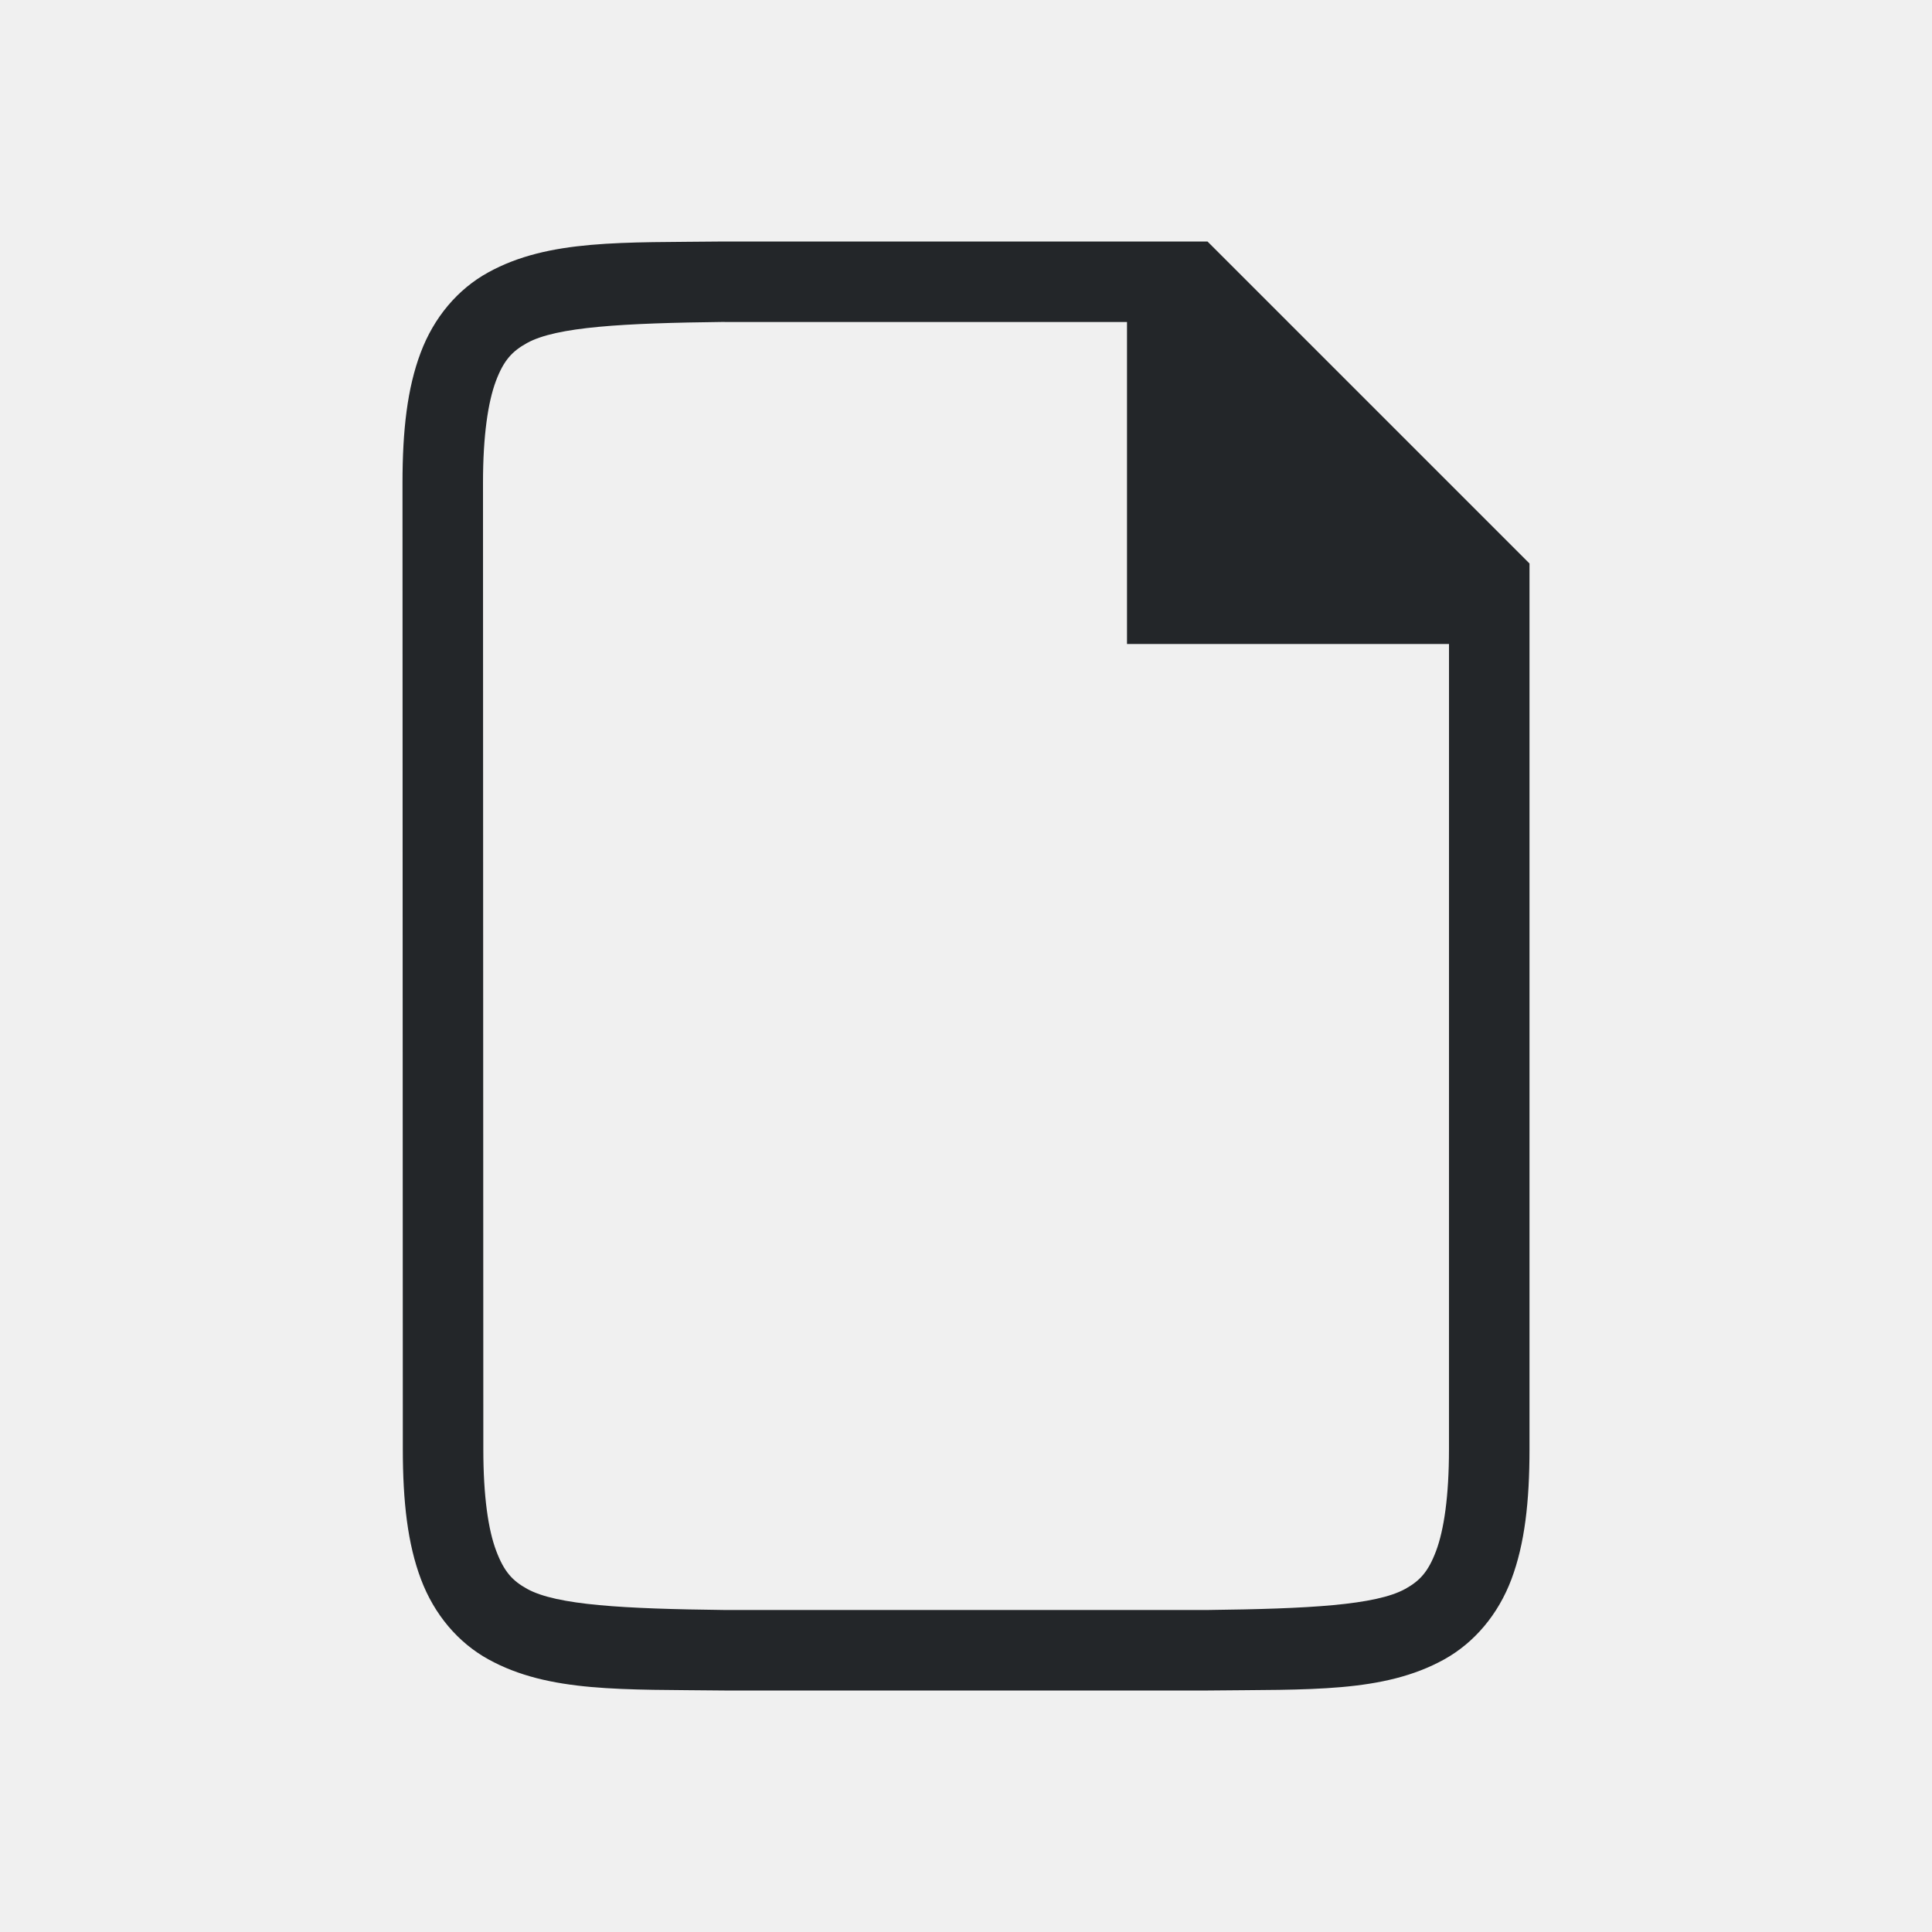
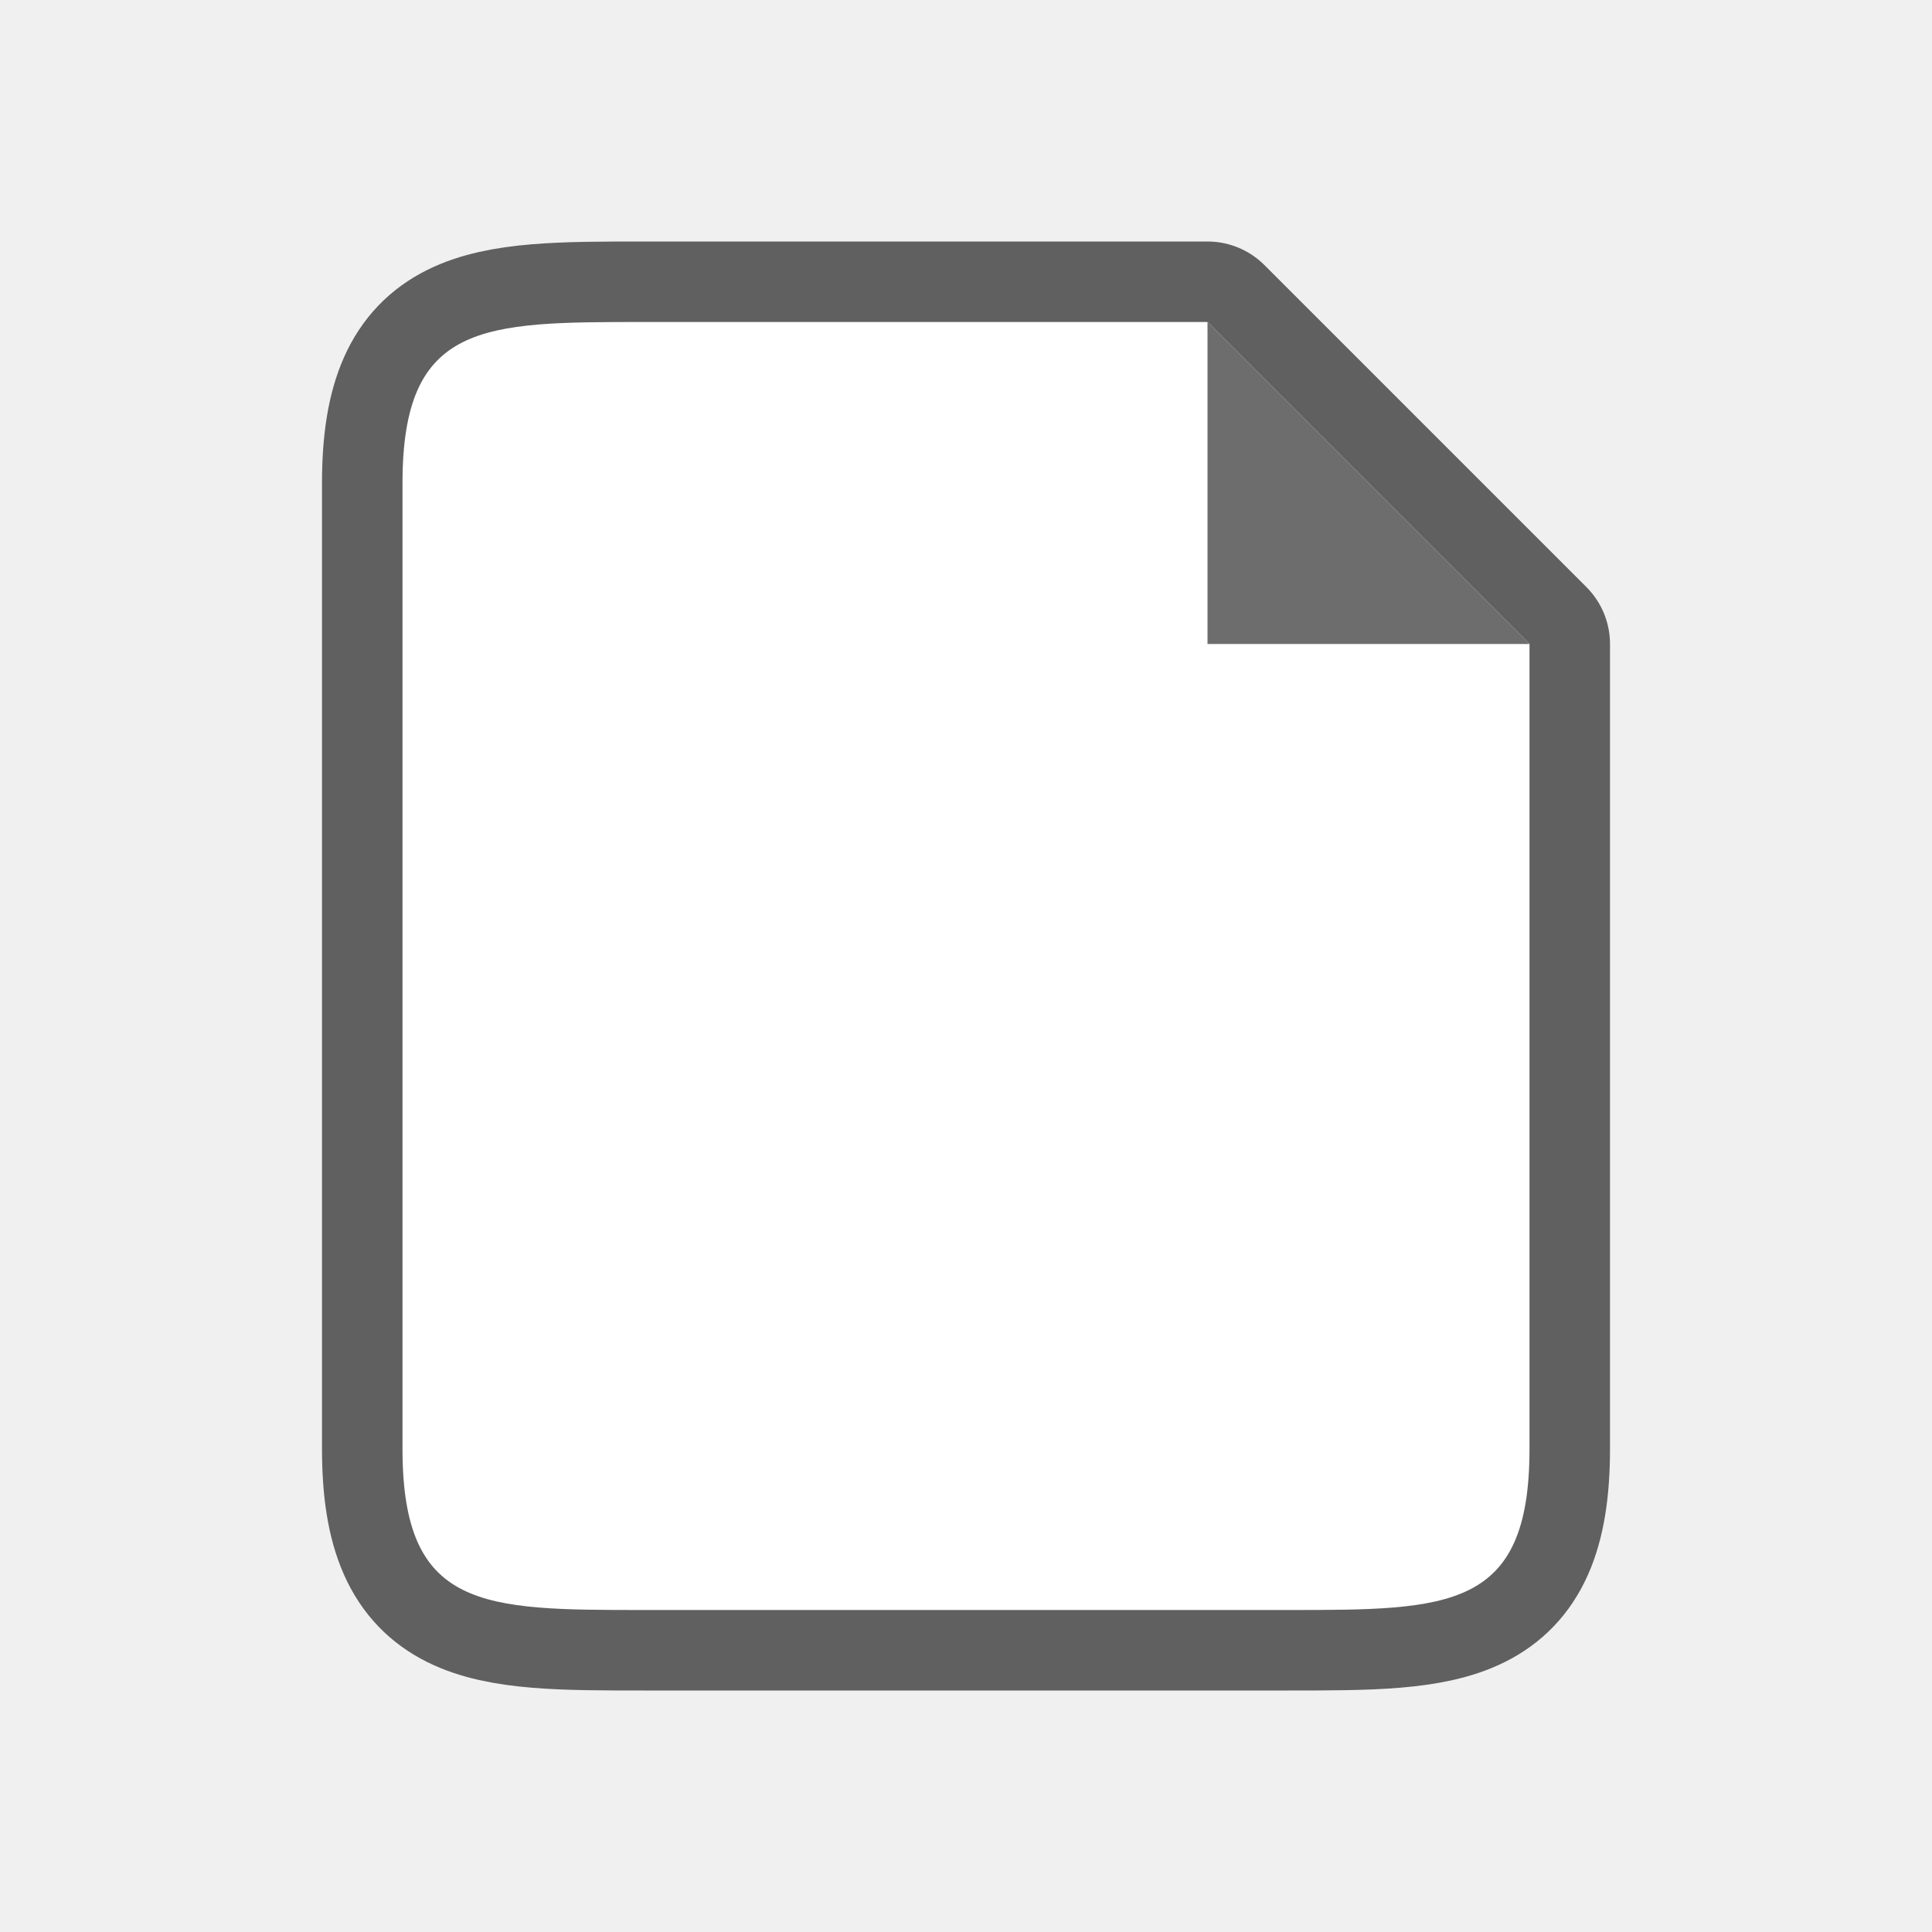
<svg xmlns="http://www.w3.org/2000/svg" viewBox="0 0 24 24" version="1.1" id="svg4">
  <defs id="defs8" />
-   <path d="m 8.995,3 c -1.258,0.015 -2.179,-0.031 -2.932,0.385 C 5.686,3.592 5.389,3.944 5.225,4.383 5.06,4.821 5,5.342 5,6 L 5.004,18 c 2.1e-4,0.658 0.06,1.179 0.225,1.617 0.165,0.439 0.462,0.789 0.838,0.996 C 6.819,21.028 7.74,20.985 8.999,21 h 0.002 6.001 0.004 c 1.258,-0.015 2.179,0.031 2.932,-0.385 0.376,-0.208 0.673,-0.559 0.838,-0.998 C 18.94,19.179 19,18.658 19,18 L 19,7 l -4,-4 H 8.998 Z m 0.006,1 H 14 V 8 h 4 l -2.59e-4,10 c -1.5e-5,0.592 -0.063,1.006 -0.16,1.266 -0.098,0.26 -0.201,0.371 -0.385,0.473 C 17.089,19.94 16.258,19.985 14.999,20 h -5.989 -0.006 c -1.259,-0.015 -2.089,-0.06 -2.455,-0.262 -0.183,-0.101 -0.287,-0.213 -0.385,-0.473 C 6.066,19.006 6.004,18.592 6.004,18 l -0.004,-12 c -1.898e-4,-0.592 0.063,-1.006 0.16,-1.266 0.098,-0.26 0.203,-0.371 0.387,-0.473 0.366,-0.202 1.195,-0.247 2.453,-0.262 z" id="path2732-8-9-9" style="color:#000000;font-style:normal;font-variant:normal;font-weight:normal;font-stretch:normal;font-size:medium;line-height:normal;font-family:sans-serif;font-variant-ligatures:normal;font-variant-position:normal;font-variant-caps:normal;font-variant-numeric:normal;font-variant-alternates:normal;font-feature-settings:normal;text-indent:0;text-align:start;text-decoration:none;text-decoration-line:none;text-decoration-style:solid;text-decoration-color:#000000;letter-spacing:normal;word-spacing:normal;text-transform:none;writing-mode:lr-tb;direction:ltr;text-orientation:mixed;dominant-baseline:auto;baseline-shift:baseline;text-anchor:start;white-space:normal;shape-padding:0;clip-rule:nonzero;display:inline;overflow:visible;visibility:visible;opacity:1;isolation:auto;mix-blend-mode:normal;color-interpolation:sRGB;color-interpolation-filters:linearRGB;solid-color:#000000;solid-opacity:1;vector-effect:none;fill:#232629;fill-opacity:1;fill-rule:nonzero;stroke:none;stroke-width:1;stroke-linecap:butt;stroke-linejoin:miter;stroke-miterlimit:4;stroke-dasharray:none;stroke-dashoffset:0;stroke-opacity:1;marker:none;color-rendering:auto;image-rendering:auto;shape-rendering:auto;text-rendering:auto;enable-background:accumulate" />
+   <path style="opacity:0.6;fill:#000000;stroke:#000000;stroke-width:2;stroke-linejoin:round;stroke-miterlimit:4;stroke-dasharray:none" id="path829" d="M 8,20 C 6,20 5,20 5,18 V 6 C 5,4 6,4 8,4 H 15 l 1,1 2,2 1,1 V 9.406 18 c 0,2 -1,2 -3,2 z" />
+   <path d="M 8,20 C 6,20 5,20 5,18 V 6 C 5,4 6,4 8,4 H 15 l 1,1 2,2 1,1 V 9.406 18 c 0,2 -1,2 -3,2 z" id="path2" style="fill:#ffffff" />
+   <path d="M 15,8 V 4 l 4,4 z" id="path4" style="fill:#6d6d6d;fill-opacity:1" />
</svg>
